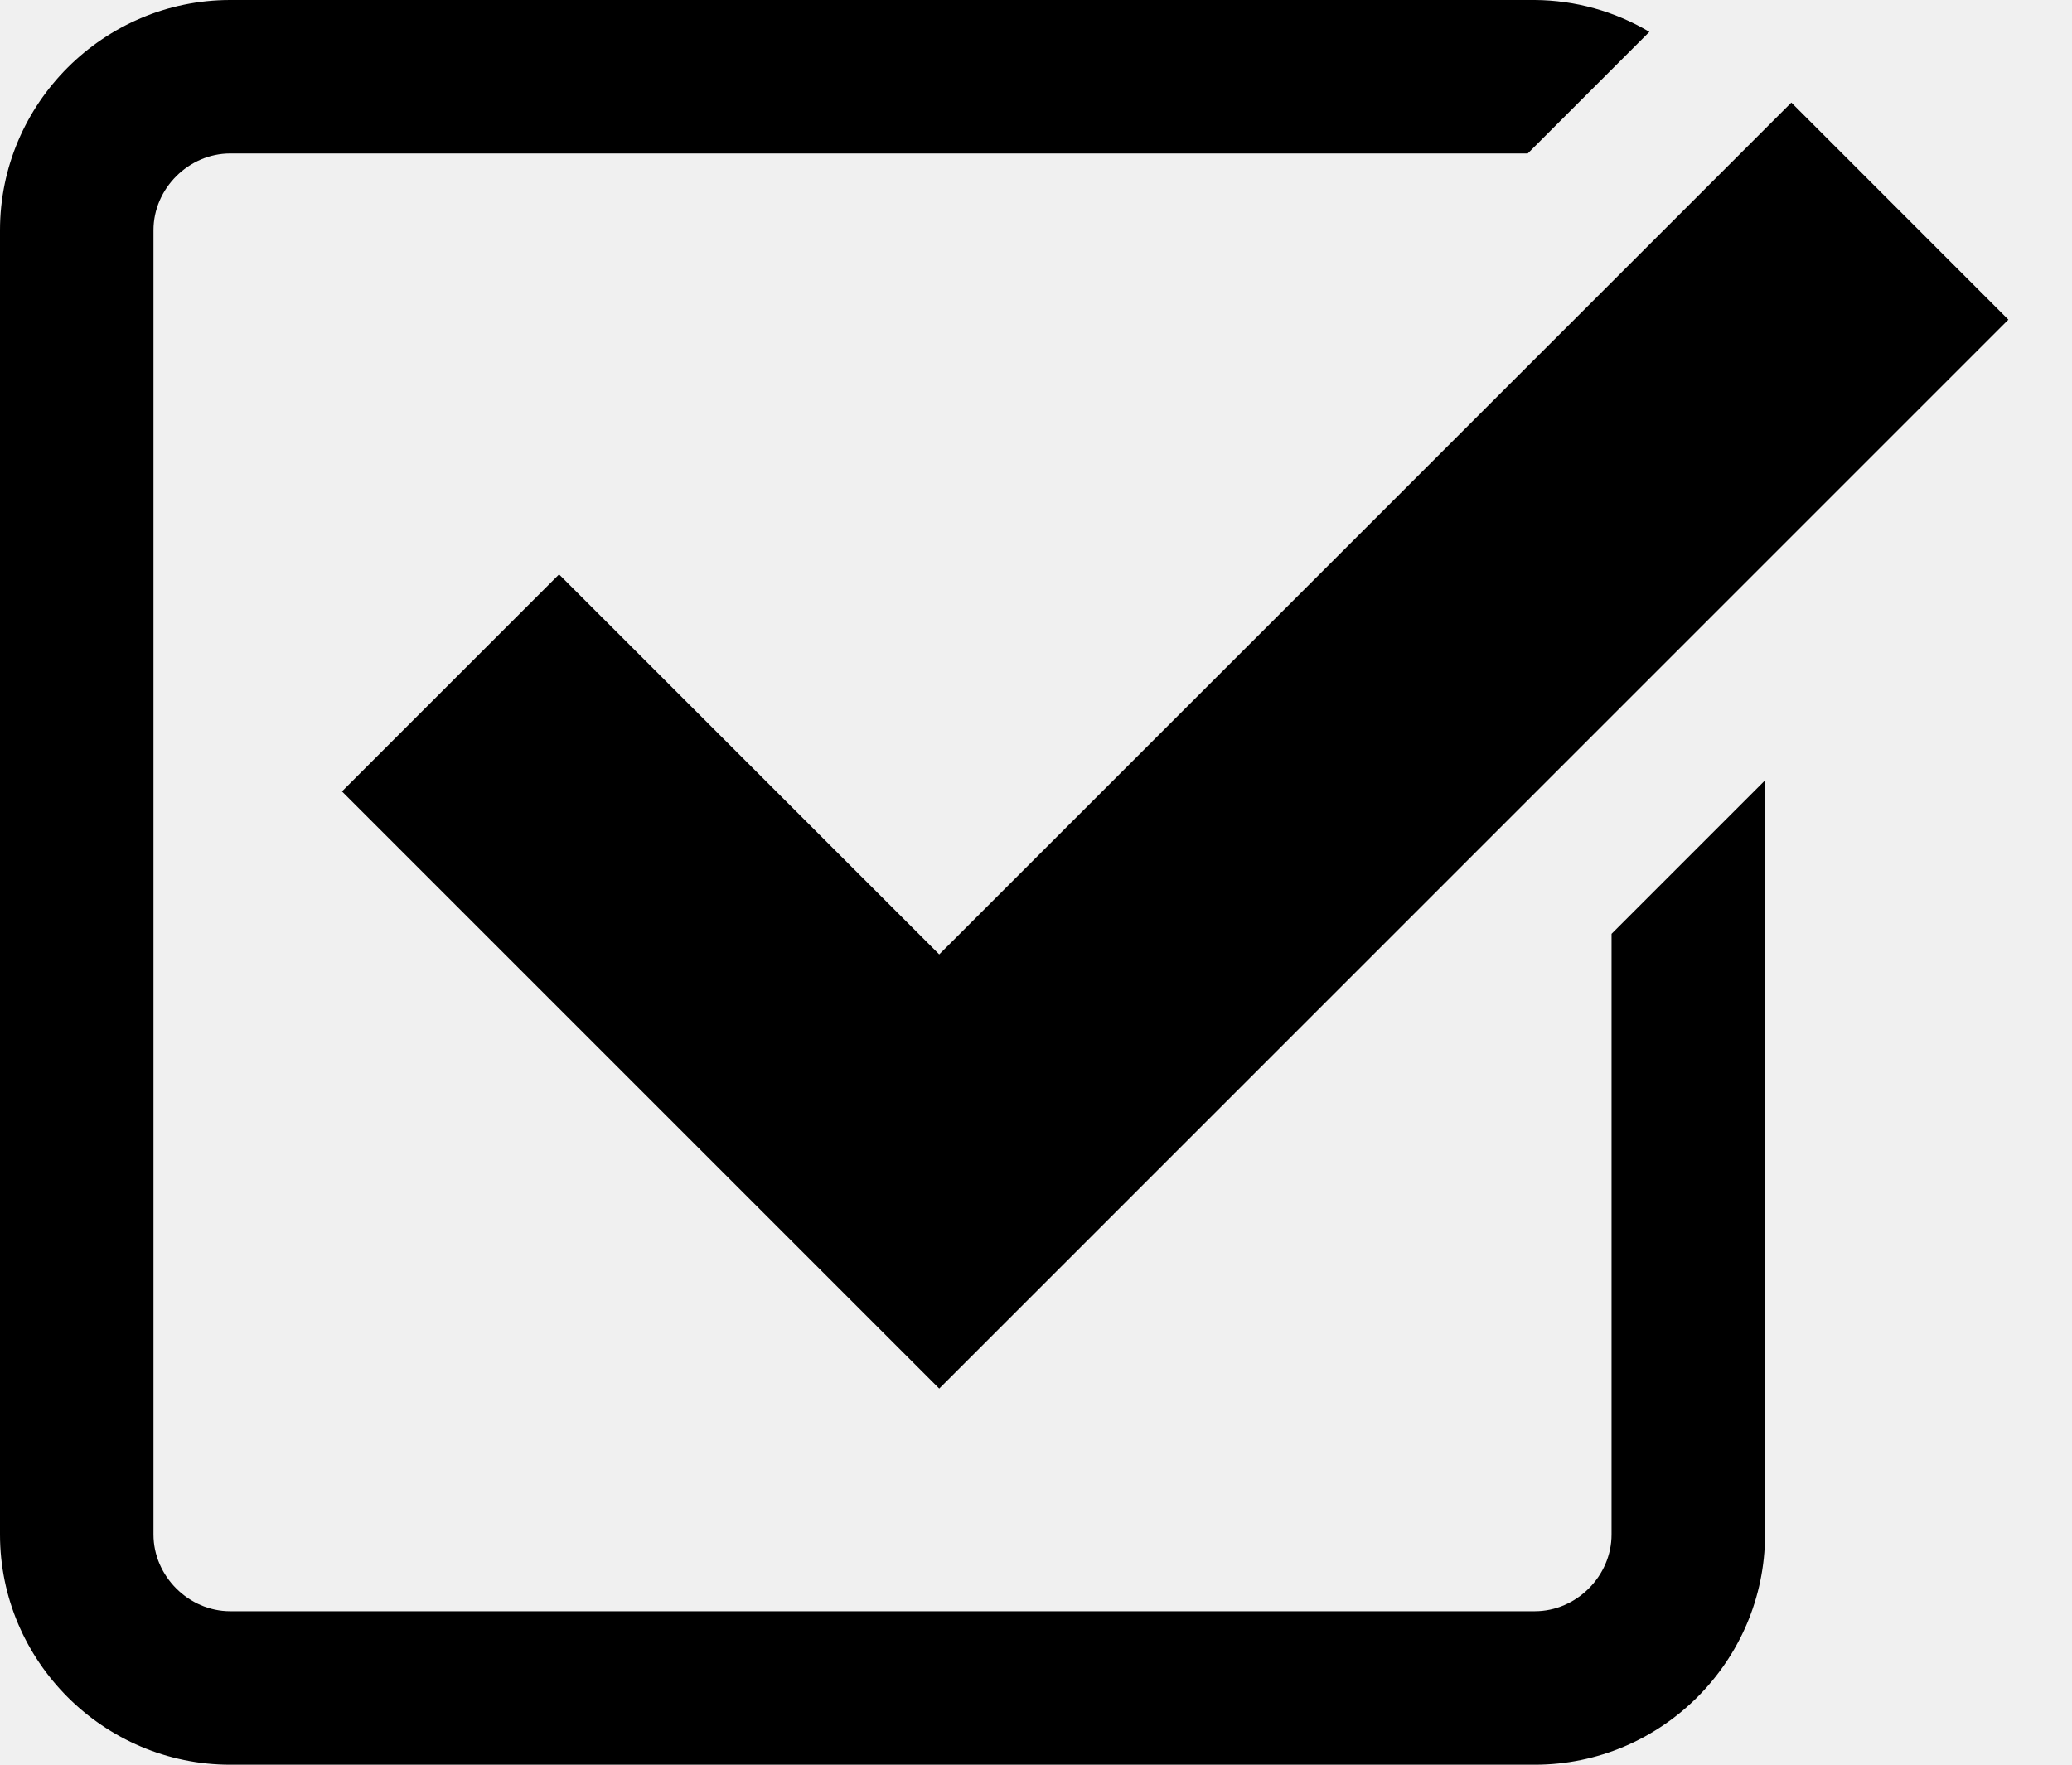
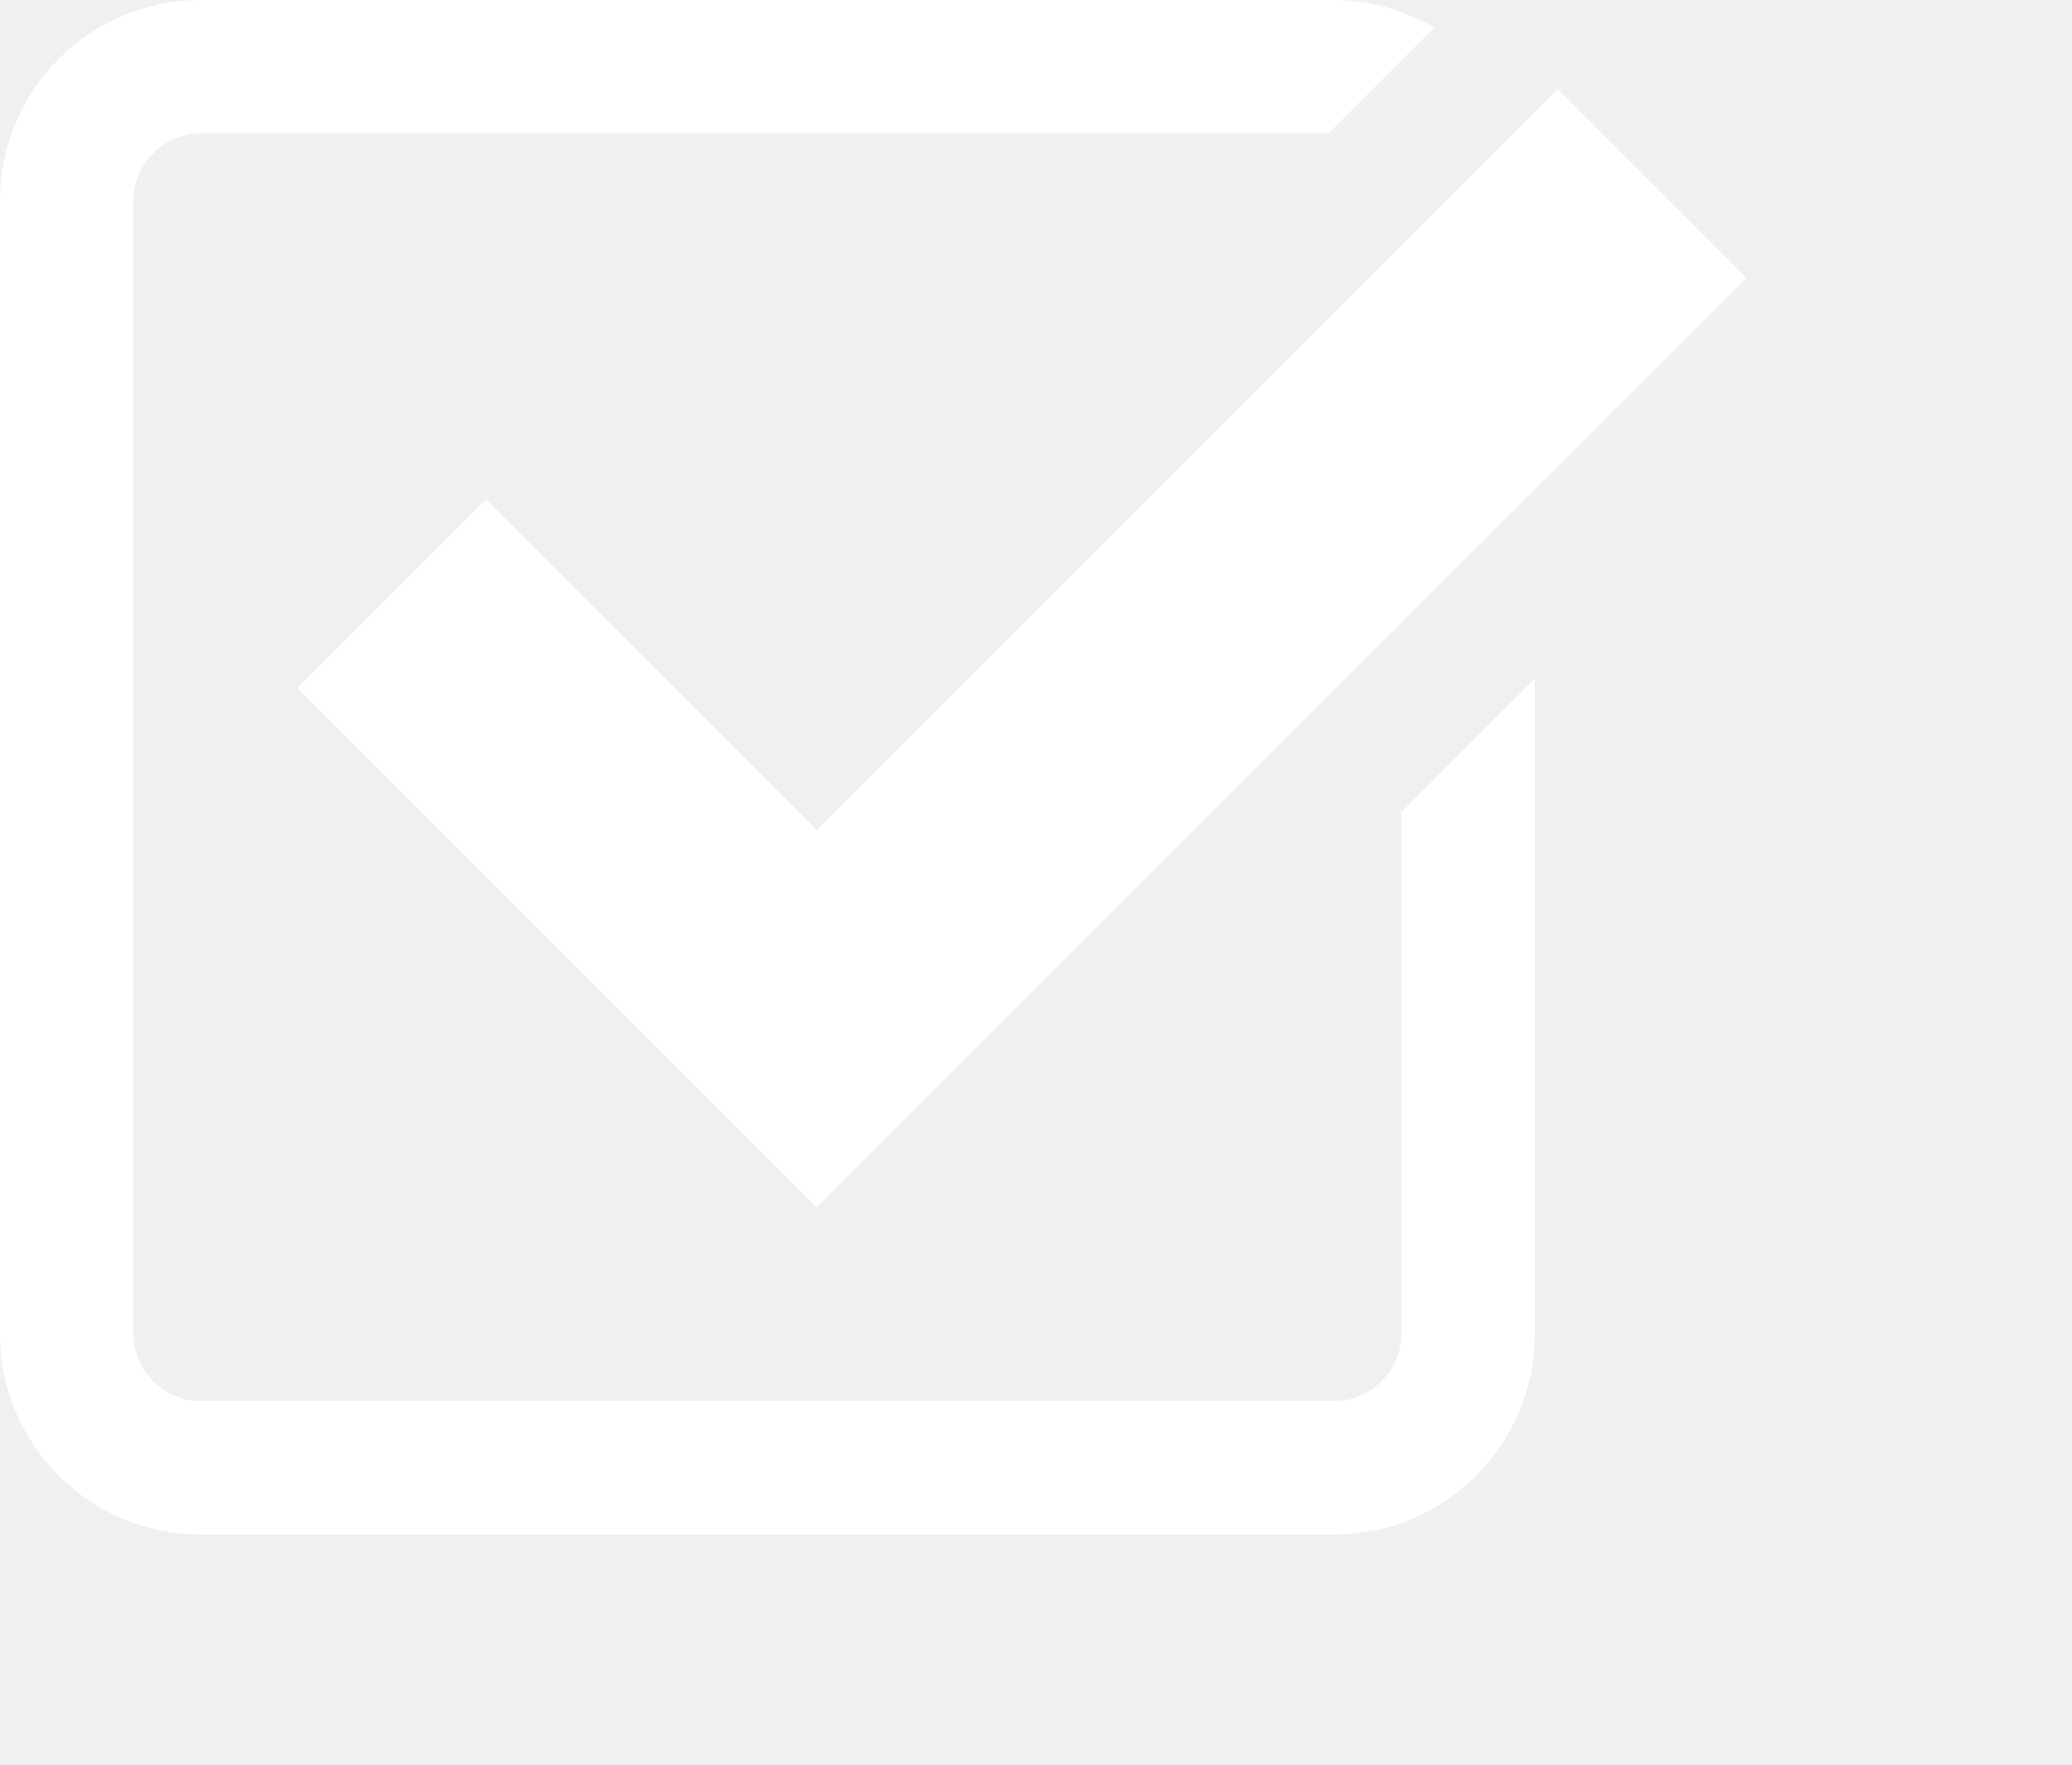
- <svg xmlns="http://www.w3.org/2000/svg" width="27" height="23" viewBox="0 0 27 23">
-   <path d="M7.285 7.486l-2.829 2.829 7.783 7.783L26.171 4.166l-2.828-2.829-11.104 11.102z" />
-   <path d="M21 20c0 .542-.458 1-1 1H3c-.542 0-1-.458-1-1V3c0-.542.458-1 1-1h16.908L21.493.415A2.96 2.96 0 0 0 20 0H3C1.35 0 0 1.35 0 3v17c0 1.65 1.35 3 3 3h17c1.65 0 3-1.35 3-3v-9.829l-2 2V20z" />
+ <svg xmlns="http://www.w3.org/2000/svg" width="27" height="23" viewBox="0 0 27 23" fill="#ffffff">
+   <g transform="scale(0.8695652)">
+     <path d="M7.285 7.486l-2.829 2.829 7.783 7.783L26.171 4.166l-2.828-2.829-11.104 11.102z" />
+     <path d="M21 20c0 .542-.458 1-1 1H3c-.542 0-1-.458-1-1V3c0-.542.458-1 1-1h16.908L21.493.415A2.96 2.96 0 0 0 20 0H3C1.35 0 0 1.35 0 3v17c0 1.65 1.35 3 3 3h17c1.65 0 3-1.35 3-3v-9.829l-2 2V20z" />
+   </g>
</svg>
